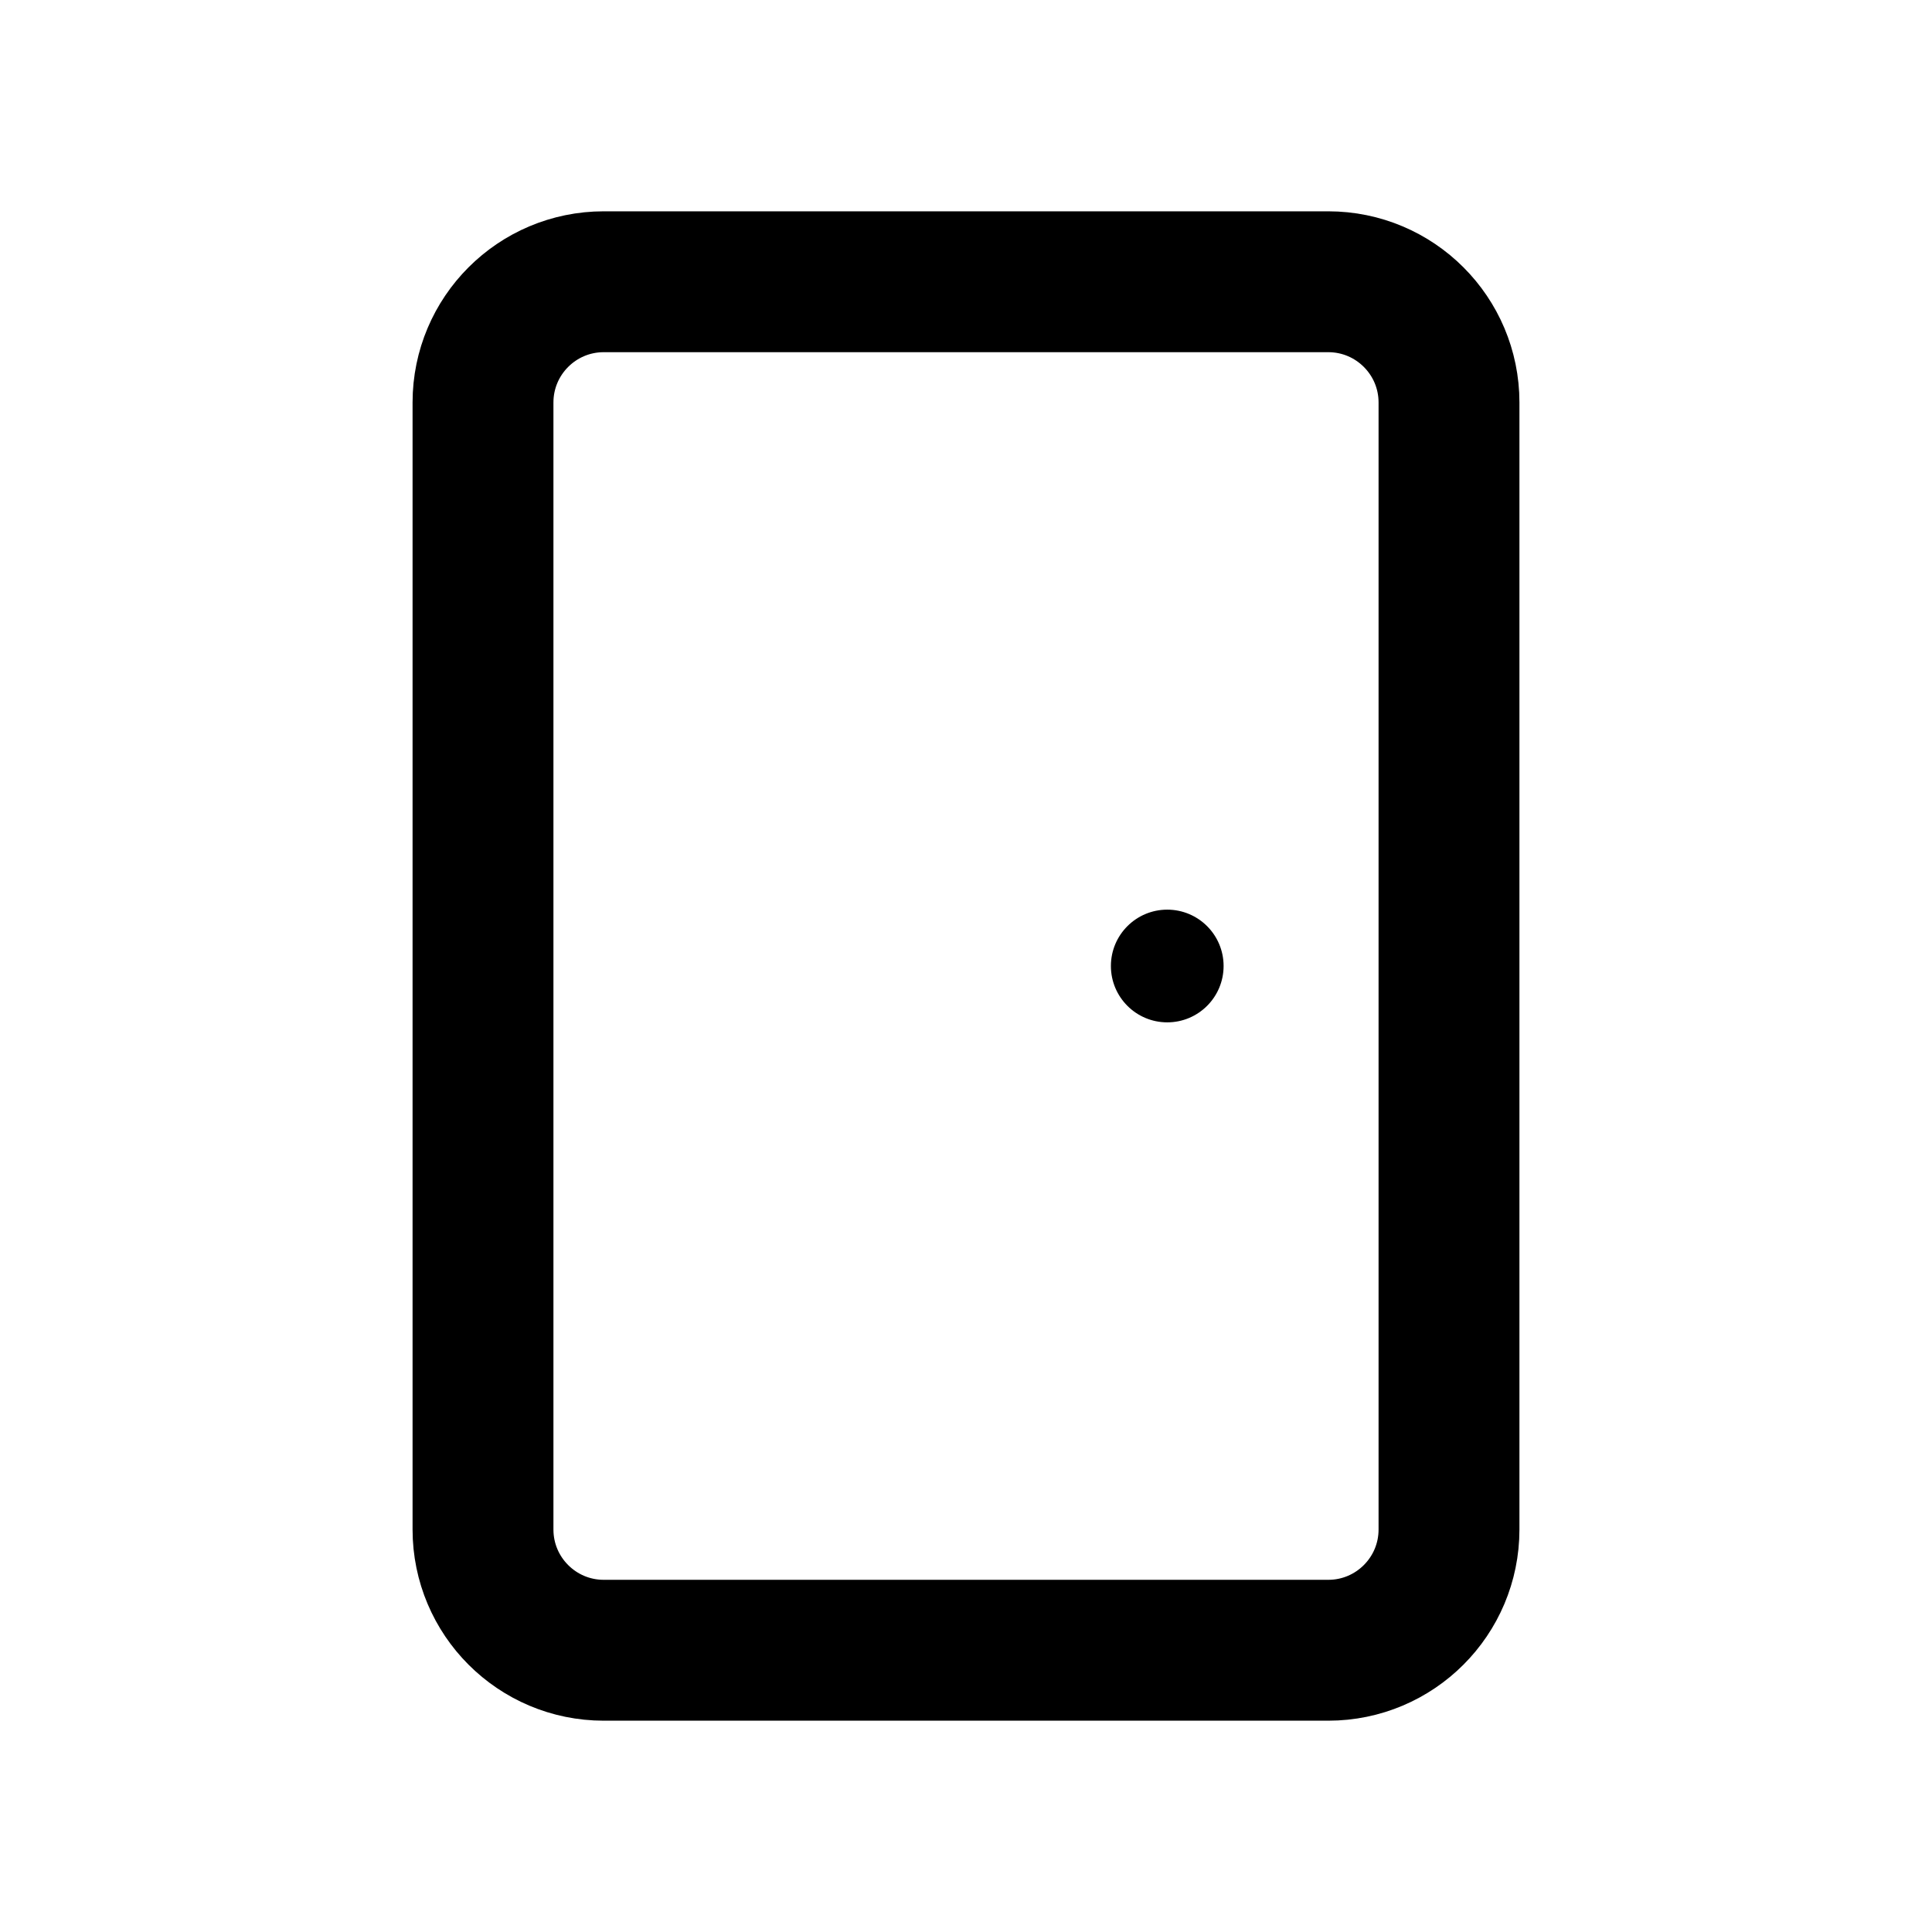
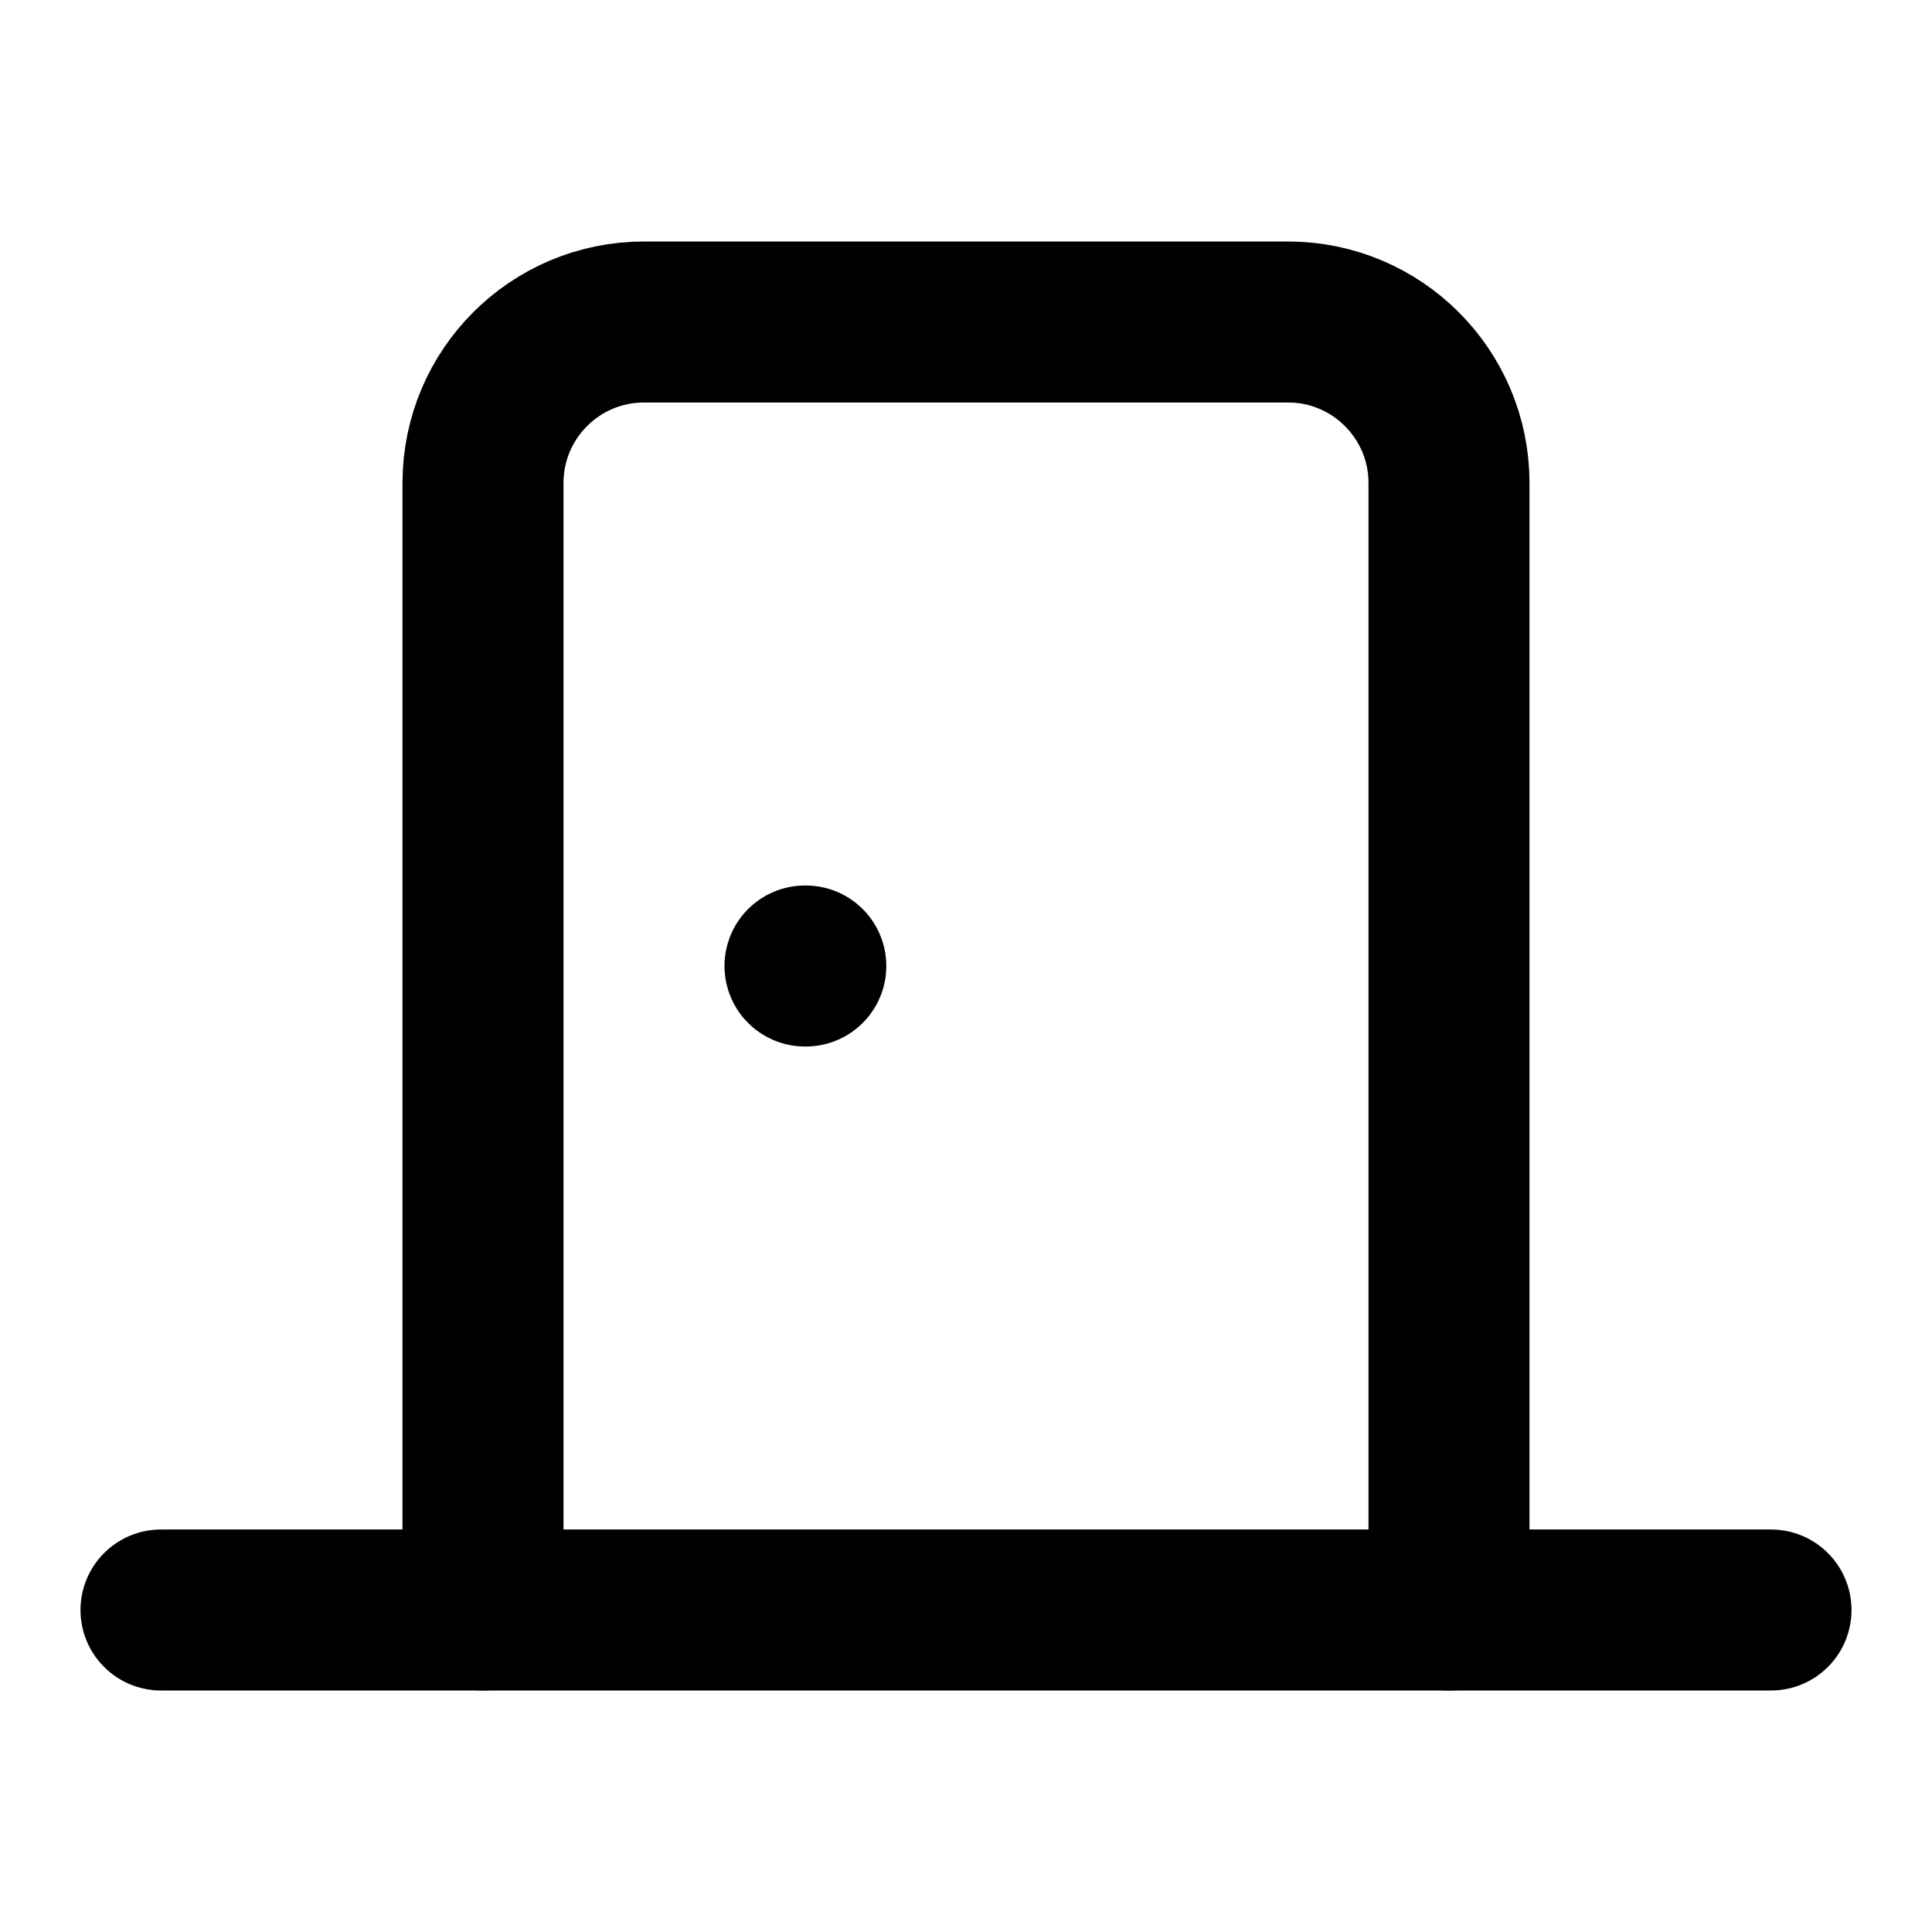
- <svg xmlns="http://www.w3.org/2000/svg" viewBox="0 0 24 24" fill="none" stroke="currentColor" stroke-width="1.75" stroke-linecap="round" stroke-linejoin="round">
-   <rect x="6" y="3.5" width="12" height="17" rx="1.5" />
-   <circle cx="14.5" cy="12" r="0.7" fill="currentColor" stroke="none" />
+ <svg xmlns="http://www.w3.org/2000/svg" width="24" height="24" viewBox="0 0 24 24" fill="none" stroke="currentColor" stroke-width="2" stroke-linecap="round" stroke-linejoin="round">
+   <path d="M10 12h.01" />
+   <path d="M18 20V6a2 2 0 0 0-2-2H8a2 2 0 0 0-2 2v14" />
+   <path d="M2 20h20" />
</svg>
